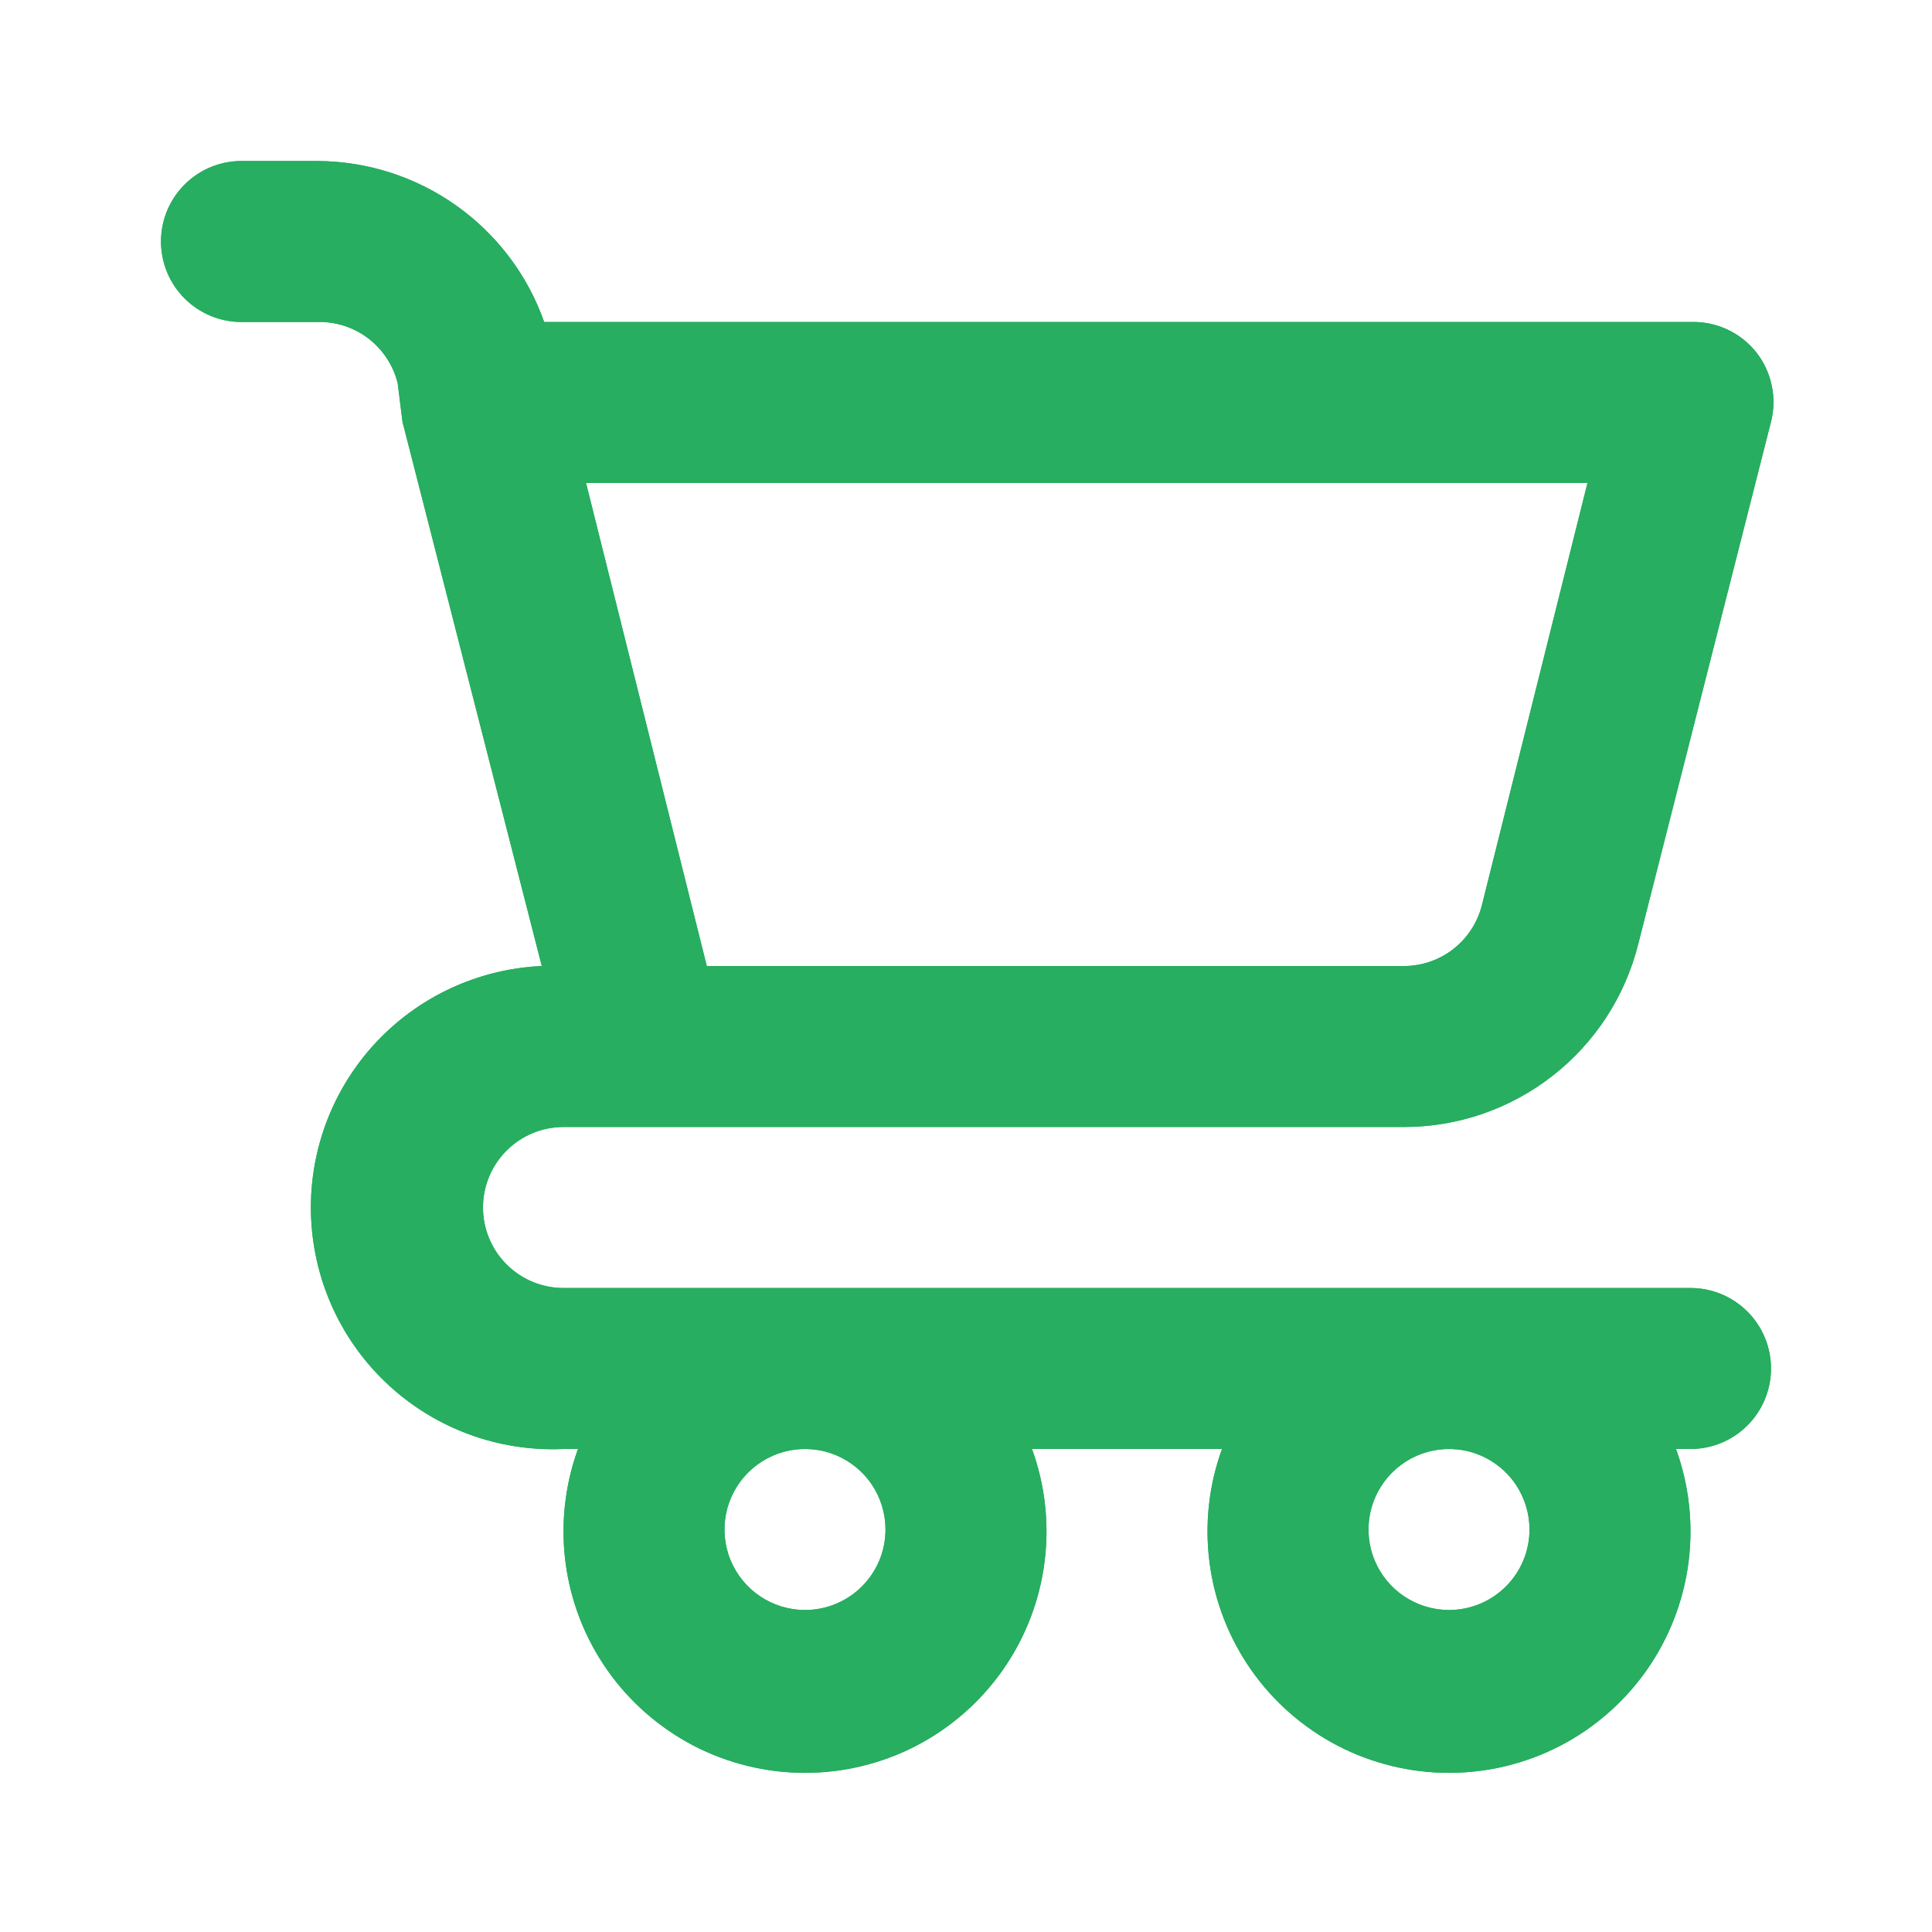
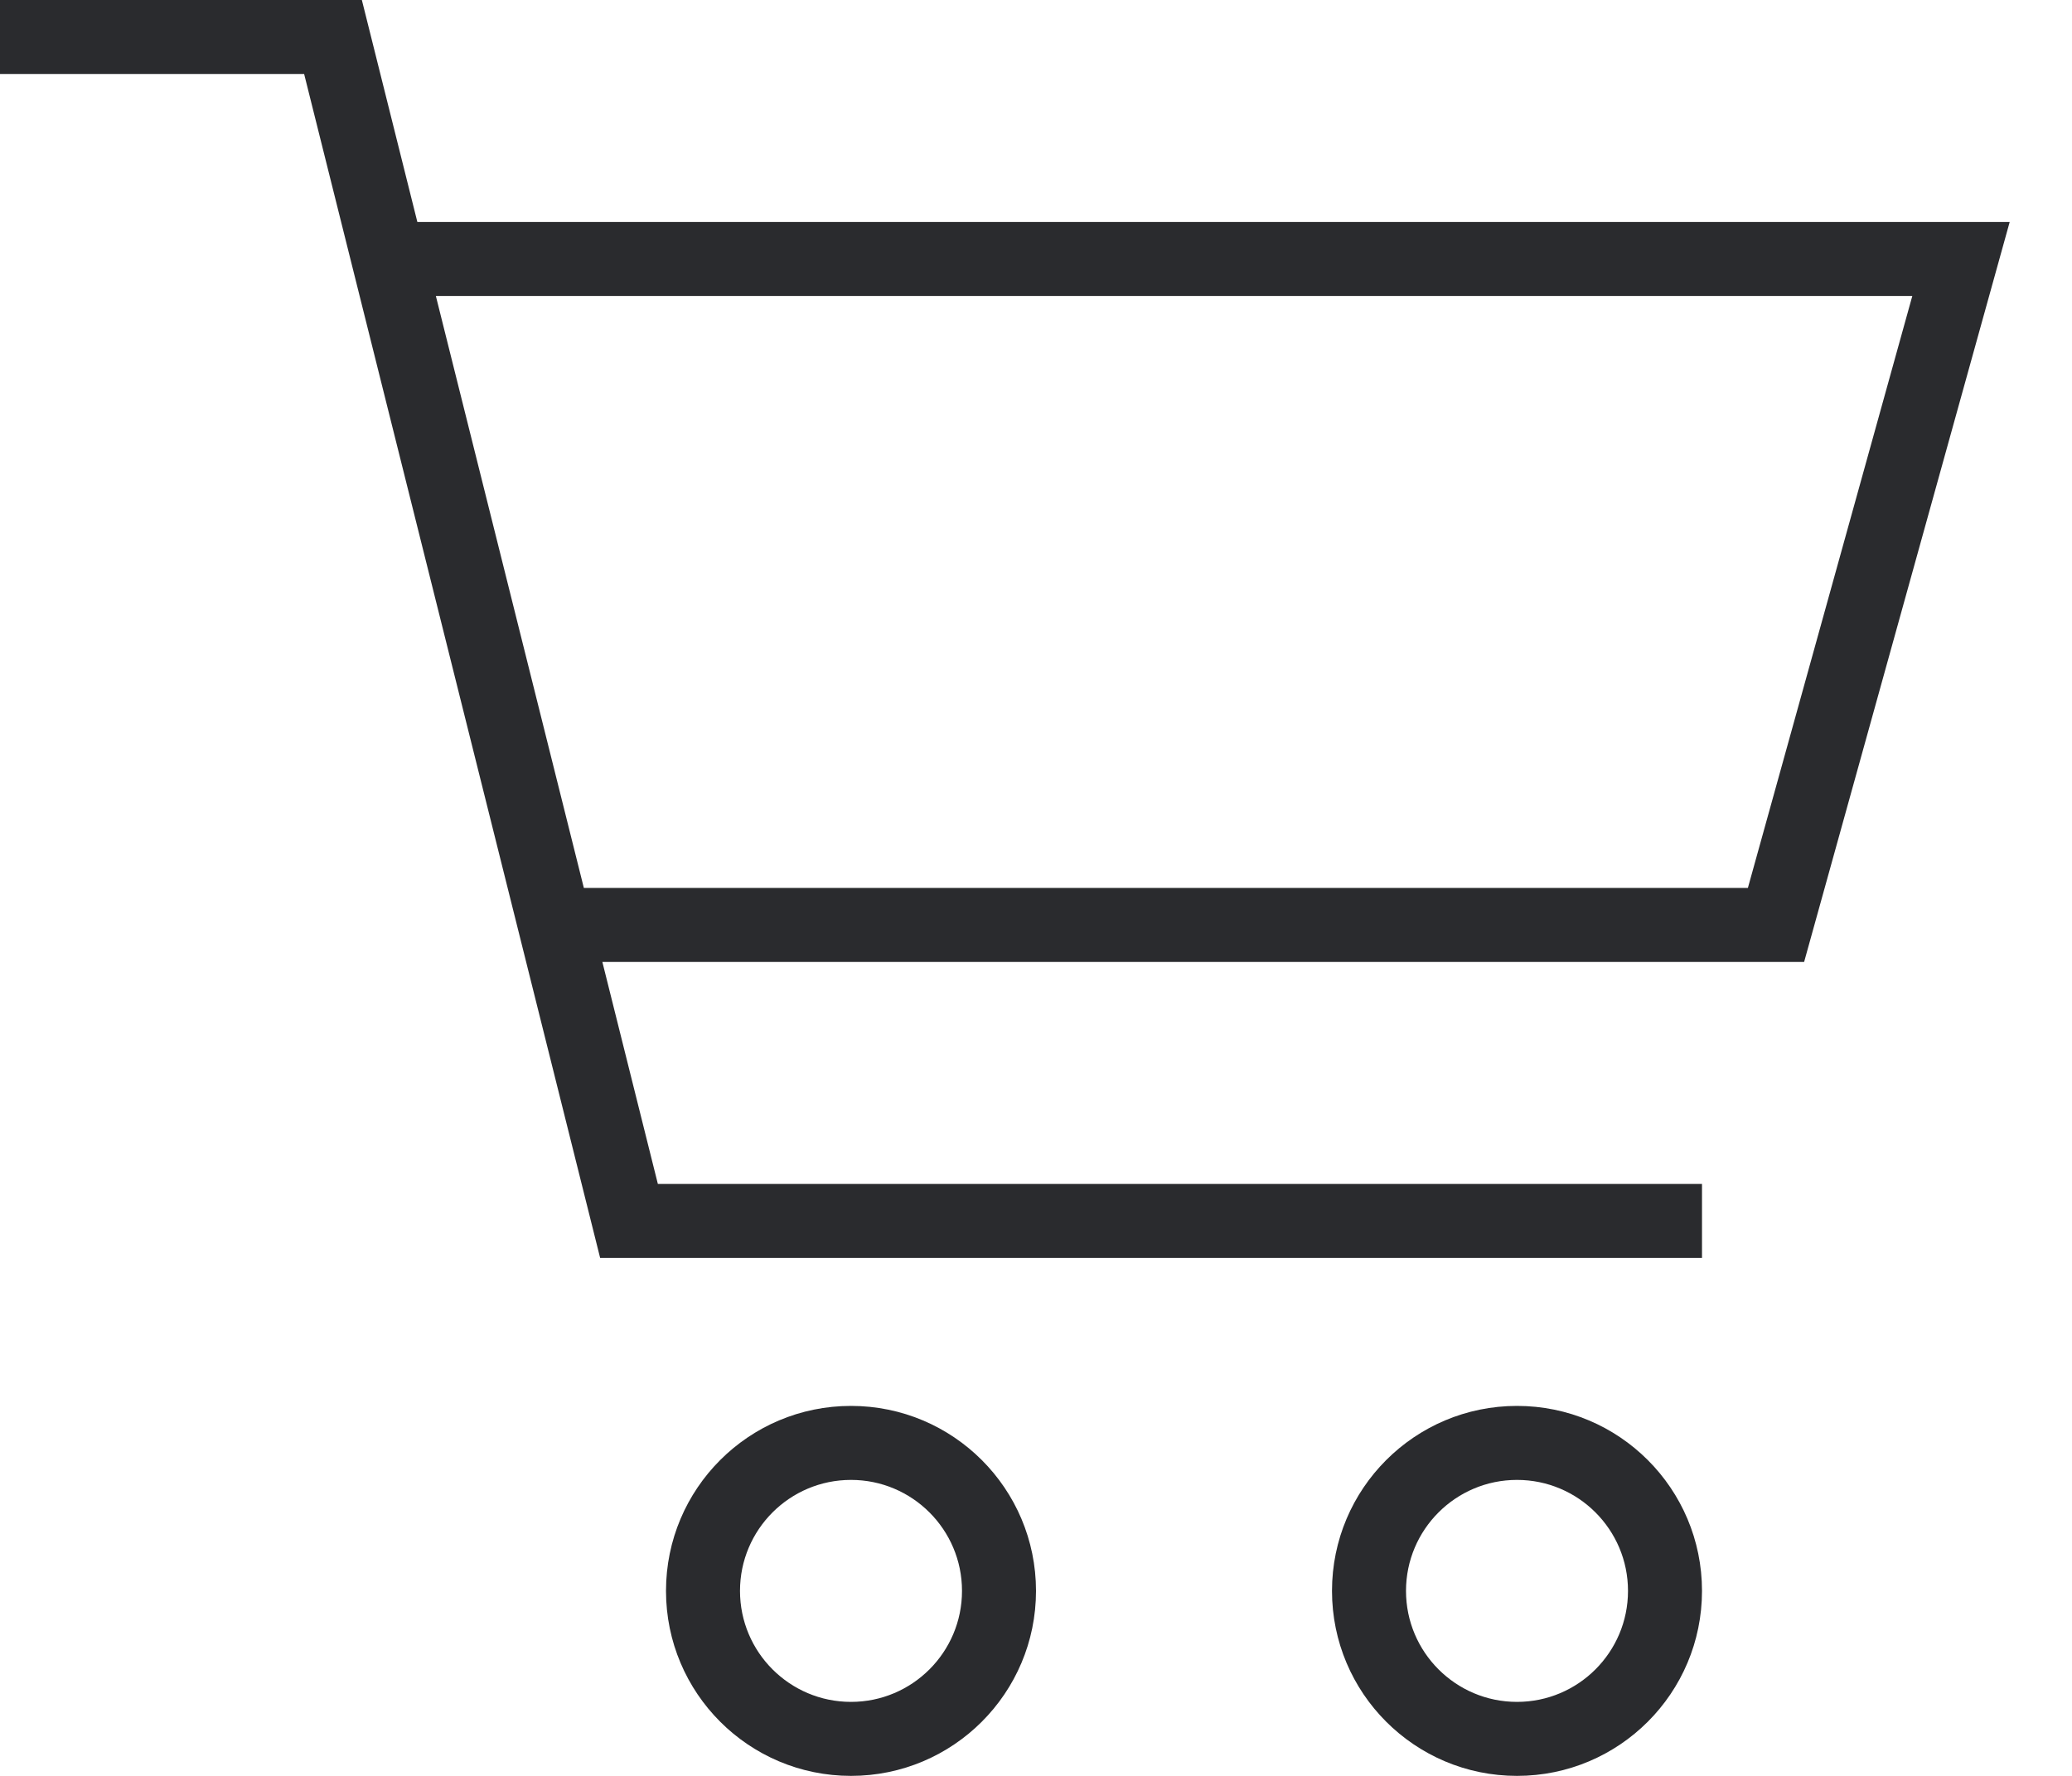
- <svg xmlns="http://www.w3.org/2000/svg" width="24" height="24" viewBox="0 0 24 24" fill="none">
-   <path d="M21 16H7C6.735 16 6.48 15.895 6.293 15.707C6.105 15.52 6 15.265 6 15C6 14.735 6.105 14.48 6.293 14.293C6.48 14.105 6.735 14 7 14H17.44C18.109 14 18.758 13.777 19.285 13.365C19.813 12.954 20.187 12.379 20.35 11.73L22 5.24C22.038 5.092 22.041 4.938 22.009 4.789C21.978 4.64 21.913 4.5 21.82 4.38C21.723 4.257 21.598 4.158 21.455 4.092C21.313 4.026 21.157 3.995 21 4H6.76C6.554 3.416 6.172 2.911 5.667 2.553C5.162 2.195 4.559 2.002 3.94 2H3C2.735 2 2.48 2.105 2.293 2.293C2.105 2.48 2 2.735 2 3C2 3.265 2.105 3.52 2.293 3.707C2.48 3.895 2.735 4 3 4H3.94C4.168 3.993 4.392 4.065 4.574 4.203C4.756 4.342 4.885 4.538 4.94 4.76L5 5.24L6.73 12C5.934 12.036 5.186 12.386 4.648 12.974C4.111 13.562 3.829 14.339 3.865 15.135C3.901 15.931 4.251 16.68 4.839 17.217C5.427 17.754 6.204 18.036 7 18H7.18C7.016 18.453 6.963 18.939 7.026 19.417C7.089 19.895 7.267 20.351 7.543 20.745C7.82 21.14 8.188 21.462 8.615 21.685C9.043 21.907 9.518 22.023 10 22.023C10.482 22.023 10.957 21.907 11.385 21.685C11.812 21.462 12.18 21.14 12.457 20.745C12.733 20.351 12.911 19.895 12.974 19.417C13.037 18.939 12.985 18.453 12.82 18H15.18C15.015 18.453 14.963 18.939 15.026 19.417C15.089 19.895 15.267 20.351 15.543 20.745C15.82 21.14 16.188 21.462 16.615 21.685C17.043 21.907 17.518 22.023 18 22.023C18.482 22.023 18.957 21.907 19.385 21.685C19.812 21.462 20.18 21.14 20.457 20.745C20.733 20.351 20.911 19.895 20.974 19.417C21.037 18.939 20.985 18.453 20.82 18H21C21.265 18 21.52 17.895 21.707 17.707C21.895 17.52 22 17.265 22 17C22 16.735 21.895 16.48 21.707 16.293C21.52 16.105 21.265 16 21 16ZM19.72 6L18.41 11.24C18.355 11.462 18.226 11.658 18.044 11.797C17.862 11.935 17.638 12.007 17.41 12H8.78L7.28 6H19.72ZM10 20C9.802 20 9.609 19.941 9.444 19.831C9.28 19.722 9.152 19.565 9.076 19.383C9 19.2 8.981 18.999 9.019 18.805C9.058 18.611 9.153 18.433 9.293 18.293C9.433 18.153 9.611 18.058 9.805 18.019C9.999 17.981 10.2 18 10.383 18.076C10.565 18.152 10.722 18.28 10.832 18.444C10.941 18.609 11 18.802 11 19C11 19.265 10.895 19.52 10.707 19.707C10.52 19.895 10.265 20 10 20ZM18 20C17.802 20 17.609 19.941 17.444 19.831C17.28 19.722 17.152 19.565 17.076 19.383C17 19.2 16.981 18.999 17.019 18.805C17.058 18.611 17.153 18.433 17.293 18.293C17.433 18.153 17.611 18.058 17.805 18.019C17.999 17.981 18.2 18 18.383 18.076C18.565 18.152 18.722 18.28 18.831 18.444C18.941 18.609 19 18.802 19 19C19 19.265 18.895 19.52 18.707 19.707C18.52 19.895 18.265 20 18 20Z" fill="#27AE60" />
-   <path fill-rule="evenodd" clip-rule="evenodd" d="M18.193 12.853C18.355 12.787 18.508 12.7 18.649 12.593C19.013 12.316 19.271 11.924 19.381 11.481C19.381 11.48 19.381 11.48 19.381 11.48L21.001 5H21.017L21.029 5L19.381 11.484L19.38 11.487C19.272 11.919 19.022 12.303 18.67 12.577C18.524 12.691 18.363 12.784 18.193 12.853ZM22 5.24L20.35 11.73C20.187 12.379 19.813 12.954 19.285 13.365C18.758 13.777 18.109 14 17.44 14H7C6.735 14 6.48 14.105 6.293 14.293C6.105 14.48 6 14.735 6 15C6 15.265 6.105 15.52 6.293 15.707C6.48 15.895 6.735 16 7 16H21C21.265 16 21.52 16.105 21.707 16.293C21.895 16.48 22 16.735 22 17C22 17.245 21.91 17.481 21.749 17.663C21.735 17.678 21.721 17.693 21.707 17.707C21.52 17.895 21.265 18 21 18H20.82C20.937 18.322 20.997 18.66 21 19C21.001 19.139 20.992 19.278 20.974 19.417C20.911 19.895 20.733 20.351 20.457 20.745C20.18 21.14 19.812 21.462 19.385 21.685C18.957 21.907 18.482 22.023 18 22.023C17.518 22.023 17.043 21.907 16.615 21.685C16.188 21.462 15.82 21.14 15.543 20.745C15.267 20.351 15.089 19.895 15.026 19.417C15.008 19.278 14.999 19.139 15 19C15.003 18.66 15.063 18.322 15.18 18H12.82C12.937 18.322 12.997 18.66 13 19C13.001 19.139 12.992 19.278 12.974 19.417C12.911 19.895 12.733 20.351 12.457 20.745C12.18 21.14 11.812 21.462 11.385 21.685C10.957 21.907 10.482 22.023 10 22.023C9.518 22.023 9.043 21.907 8.615 21.685C8.188 21.462 7.82 21.14 7.543 20.745C7.267 20.351 7.089 19.895 7.026 19.417C7.008 19.279 6.999 19.14 7 19.001C7 19 7 19.001 7 19.001C7.001 18.872 7.01 18.744 7.028 18.616C7.056 18.407 7.107 18.2 7.18 18H7C6.714 18.013 6.429 17.985 6.156 17.918C5.669 17.8 5.215 17.561 4.839 17.217C4.251 16.68 3.901 15.931 3.865 15.135C3.829 14.339 4.111 13.562 4.648 12.974C4.957 12.637 5.335 12.377 5.752 12.211C6.061 12.088 6.391 12.015 6.73 12L5 5.24L4.94 4.76C4.885 4.538 4.756 4.342 4.574 4.203C4.392 4.065 4.168 3.993 3.94 4H3C2.735 4 2.48 3.895 2.293 3.707C2.105 3.52 2 3.265 2 3C2 2.735 2.105 2.48 2.293 2.293C2.48 2.105 2.735 2 3 2H3.94C4.559 2.002 5.162 2.195 5.667 2.553C6.172 2.911 6.554 3.416 6.76 4H21C21.157 3.995 21.313 4.026 21.455 4.092C21.598 4.158 21.723 4.257 21.82 4.38C21.913 4.5 21.978 4.64 22.009 4.789C22.041 4.938 22.038 5.092 22 5.24ZM5.937 4.671L6.053 5H5.999L7.2 9.802L5.984 5.053L5.937 4.671ZM7.985 12.944L6.775 12.999C6.244 13.023 5.745 13.257 5.386 13.649C5.028 14.041 4.84 14.559 4.864 15.09C4.888 15.621 5.122 16.12 5.514 16.479C5.906 16.837 6.424 17.025 6.955 17.001L6.978 17H7C6.47 17 5.961 16.789 5.586 16.414C5.211 16.039 5 15.53 5 15C5 14.47 5.211 13.961 5.586 13.586C5.961 13.211 6.47 13 7 13H7.999L7.985 12.944ZM18.41 11.24L19.72 6H7.28L8.78 12H17.41C17.638 12.007 17.862 11.935 18.044 11.797C18.226 11.658 18.355 11.462 18.41 11.24ZM8.189 18.152C8.287 17.943 8.421 17.751 8.586 17.586C8.865 17.306 9.222 17.116 9.61 17.038C9.738 17.013 9.868 17 9.998 17H8.607L8.189 18.152ZM8 19.012C8 19.103 8.005 19.195 8.017 19.286C8.059 19.605 8.178 19.908 8.362 20.171C8.547 20.435 8.792 20.649 9.077 20.798C9.362 20.946 9.679 21.023 10 21.023C10.321 21.023 10.638 20.946 10.923 20.798C11.208 20.649 11.453 20.435 11.638 20.171C11.822 19.908 11.941 19.605 11.983 19.286C11.995 19.195 12.001 19.103 12 19.012C11.997 19.538 11.787 20.042 11.414 20.414C11.039 20.789 10.53 21 10 21C9.604 21 9.218 20.883 8.889 20.663C8.56 20.443 8.304 20.131 8.152 19.765C8.053 19.525 8.002 19.269 8 19.012ZM11.811 18.152L11.393 17H10.002C10.263 17 10.522 17.052 10.765 17.152C11.131 17.304 11.443 17.56 11.663 17.889C11.719 17.973 11.769 18.061 11.811 18.152ZM16.189 18.152C16.287 17.943 16.421 17.751 16.586 17.586C16.866 17.306 17.222 17.116 17.61 17.038C17.738 17.013 17.868 17 17.998 17H16.607L16.189 18.152ZM16 19.012C15.999 19.103 16.005 19.195 16.017 19.286C16.059 19.605 16.178 19.908 16.362 20.171C16.547 20.435 16.792 20.649 17.077 20.798C17.362 20.946 17.679 21.023 18 21.023C18.321 21.023 18.638 20.946 18.923 20.798C19.208 20.649 19.453 20.435 19.638 20.171C19.822 19.908 19.941 19.605 19.983 19.286C19.995 19.195 20 19.103 20 19.012C19.997 19.538 19.787 20.042 19.414 20.414C19.039 20.789 18.53 21 18 21C17.604 21 17.218 20.883 16.889 20.663C16.56 20.443 16.304 20.131 16.152 19.765C16.053 19.525 16.002 19.269 16 19.012ZM19.811 18.152L19.393 17H18.002C18.263 17 18.522 17.052 18.765 17.152C19.131 17.304 19.443 17.56 19.663 17.889C19.719 17.973 19.769 18.061 19.811 18.152ZM9.444 19.831C9.609 19.941 9.802 20 10 20C10.265 20 10.52 19.895 10.707 19.707C10.895 19.52 11 19.265 11 19C11 18.802 10.941 18.609 10.832 18.444C10.722 18.28 10.565 18.152 10.383 18.076C10.2 18 9.999 17.981 9.805 18.019C9.611 18.058 9.433 18.153 9.293 18.293C9.153 18.433 9.058 18.611 9.019 18.805C8.981 18.999 9 19.2 9.076 19.383C9.152 19.565 9.28 19.722 9.444 19.831ZM17.444 19.831C17.609 19.941 17.802 20 18 20C18.265 20 18.52 19.895 18.707 19.707C18.895 19.52 19 19.265 19 19C19 18.802 18.941 18.609 18.831 18.444C18.722 18.28 18.565 18.152 18.383 18.076C18.2 18 17.999 17.981 17.805 18.019C17.611 18.058 17.433 18.153 17.293 18.293C17.153 18.433 17.058 18.611 17.019 18.805C16.981 18.999 17 19.2 17.076 19.383C17.152 19.565 17.28 19.722 17.444 19.831Z" fill="#27AE60" />
+ <svg xmlns="http://www.w3.org/2000/svg" width="28" height="24" viewBox="0 0 28 24" fill="none">
+   <path fill-rule="evenodd" clip-rule="evenodd" d="M4.11 1H0V0H4.89L5.64 3H27.158L24.38 13H8.14L8.89 16H23V17H8.11L4.11 1ZM7.89 12H23.62L25.842 4H5.89L7.89 12Z" fill="#2A2B2E" />
+   <path fill-rule="evenodd" clip-rule="evenodd" d="M11.5 23C12.328 23 13 22.328 13 21.5C13 20.672 12.328 20 11.5 20C10.672 20 10 20.672 10 21.5C10 22.328 10.672 23 11.5 23ZM11.5 24C12.881 24 14 22.881 14 21.5C14 20.119 12.881 19 11.5 19C10.119 19 9 20.119 9 21.5C9 22.881 10.119 24 11.5 24Z" fill="#2A2B2E" />
+   <path fill-rule="evenodd" clip-rule="evenodd" d="M20.5 23C21.328 23 22 22.328 22 21.5C22 20.672 21.328 20 20.5 20C19.672 20 19 20.672 19 21.5C19 22.328 19.672 23 20.5 23ZM20.5 24C21.881 24 23 22.881 23 21.5C23 20.119 21.881 19 20.5 19C19.119 19 18 20.119 18 21.5C18 22.881 19.119 24 20.5 24Z" fill="#2A2B2E" />
</svg>
